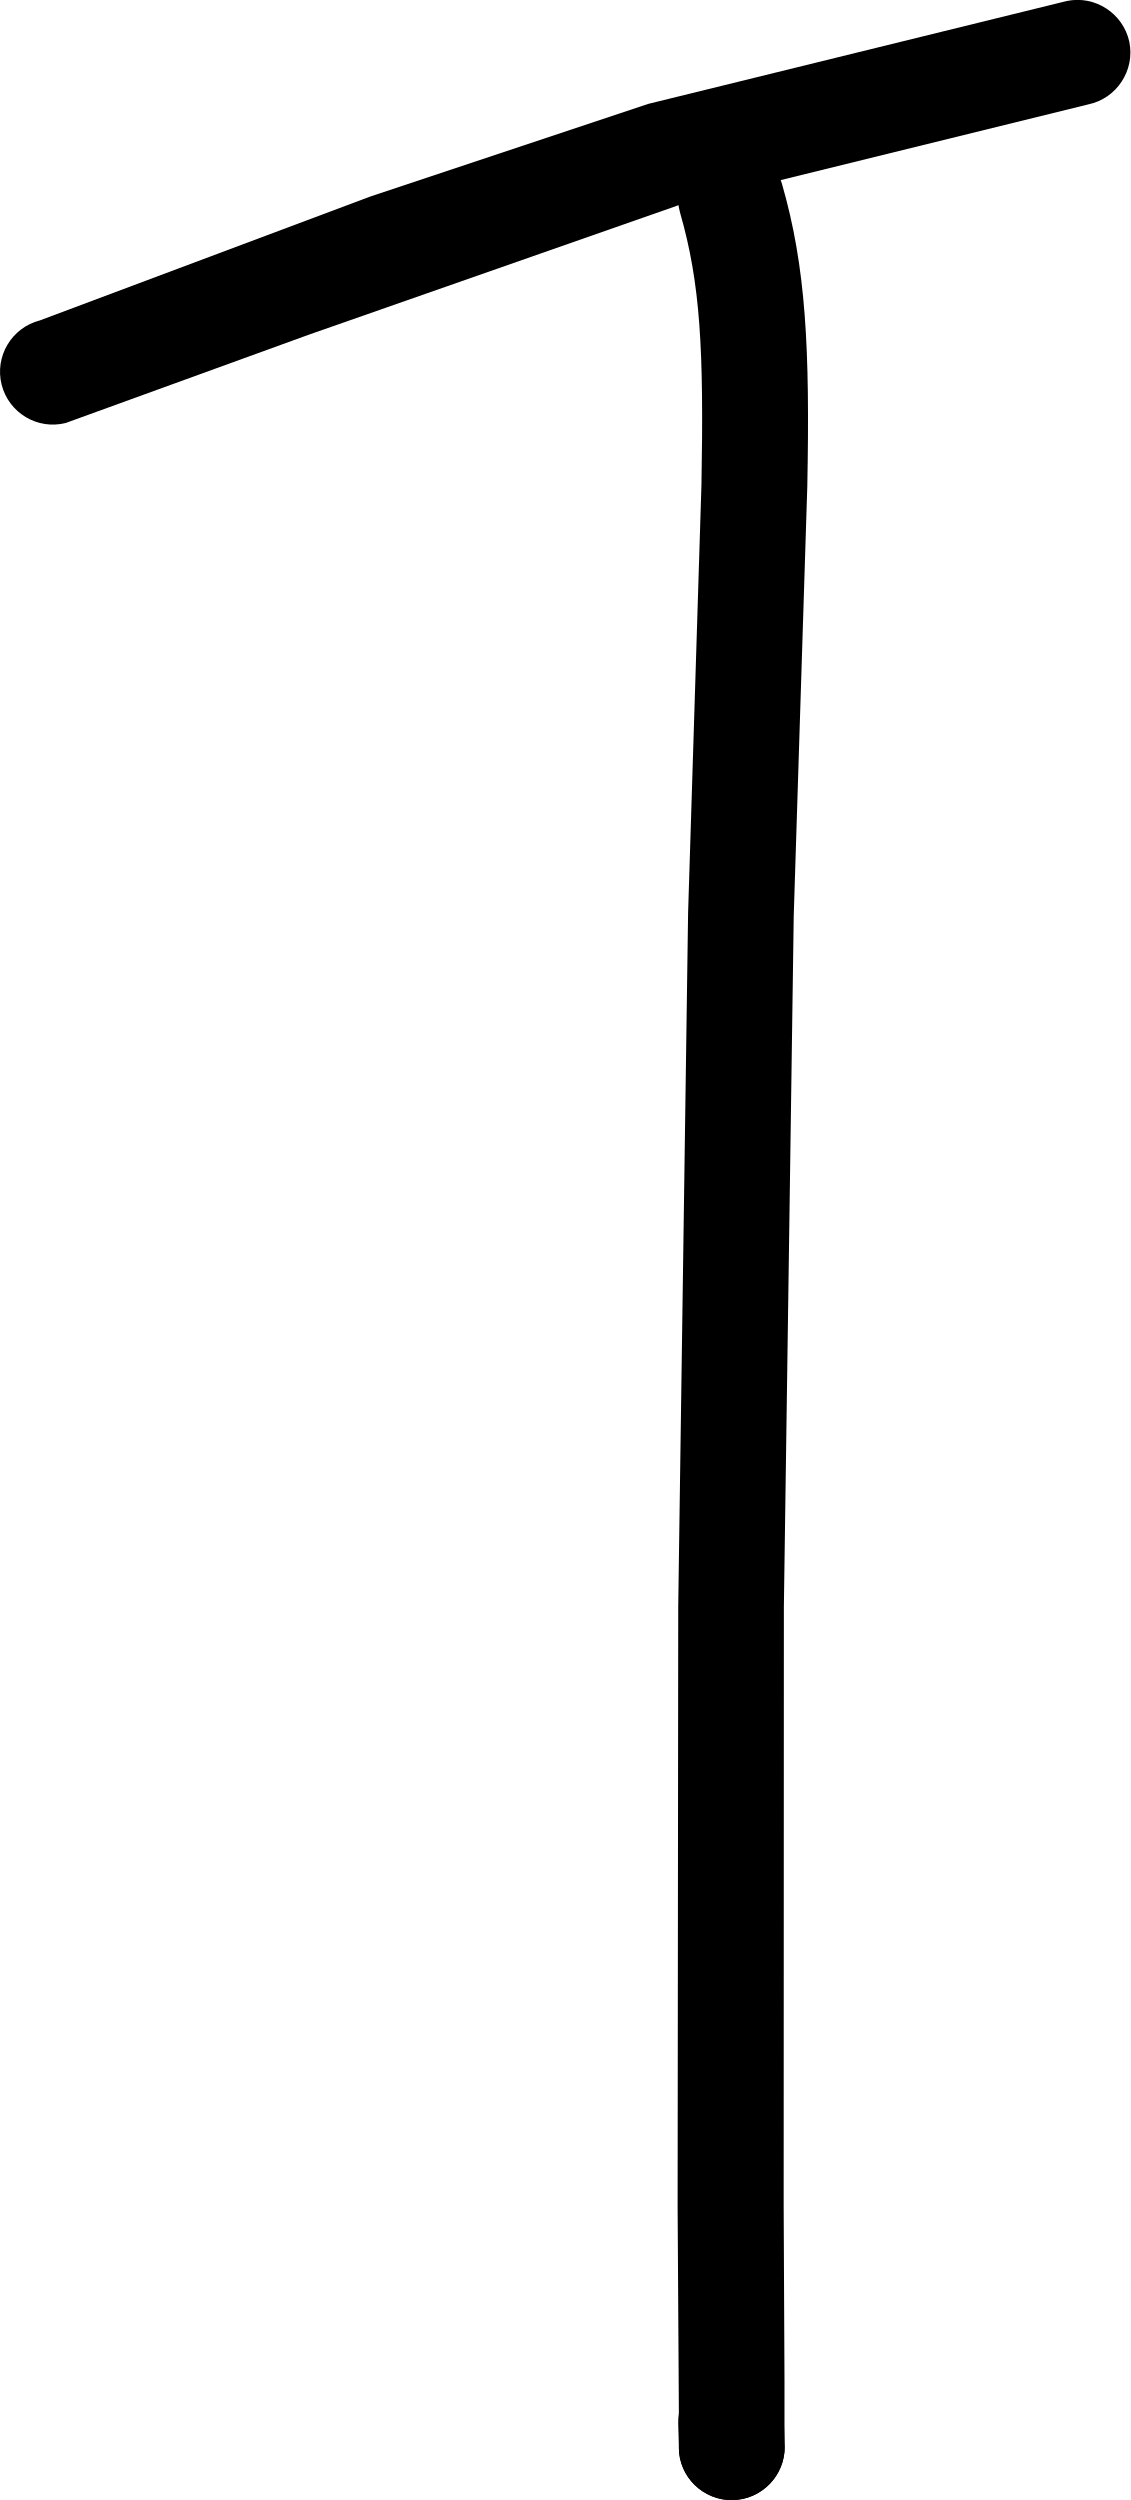
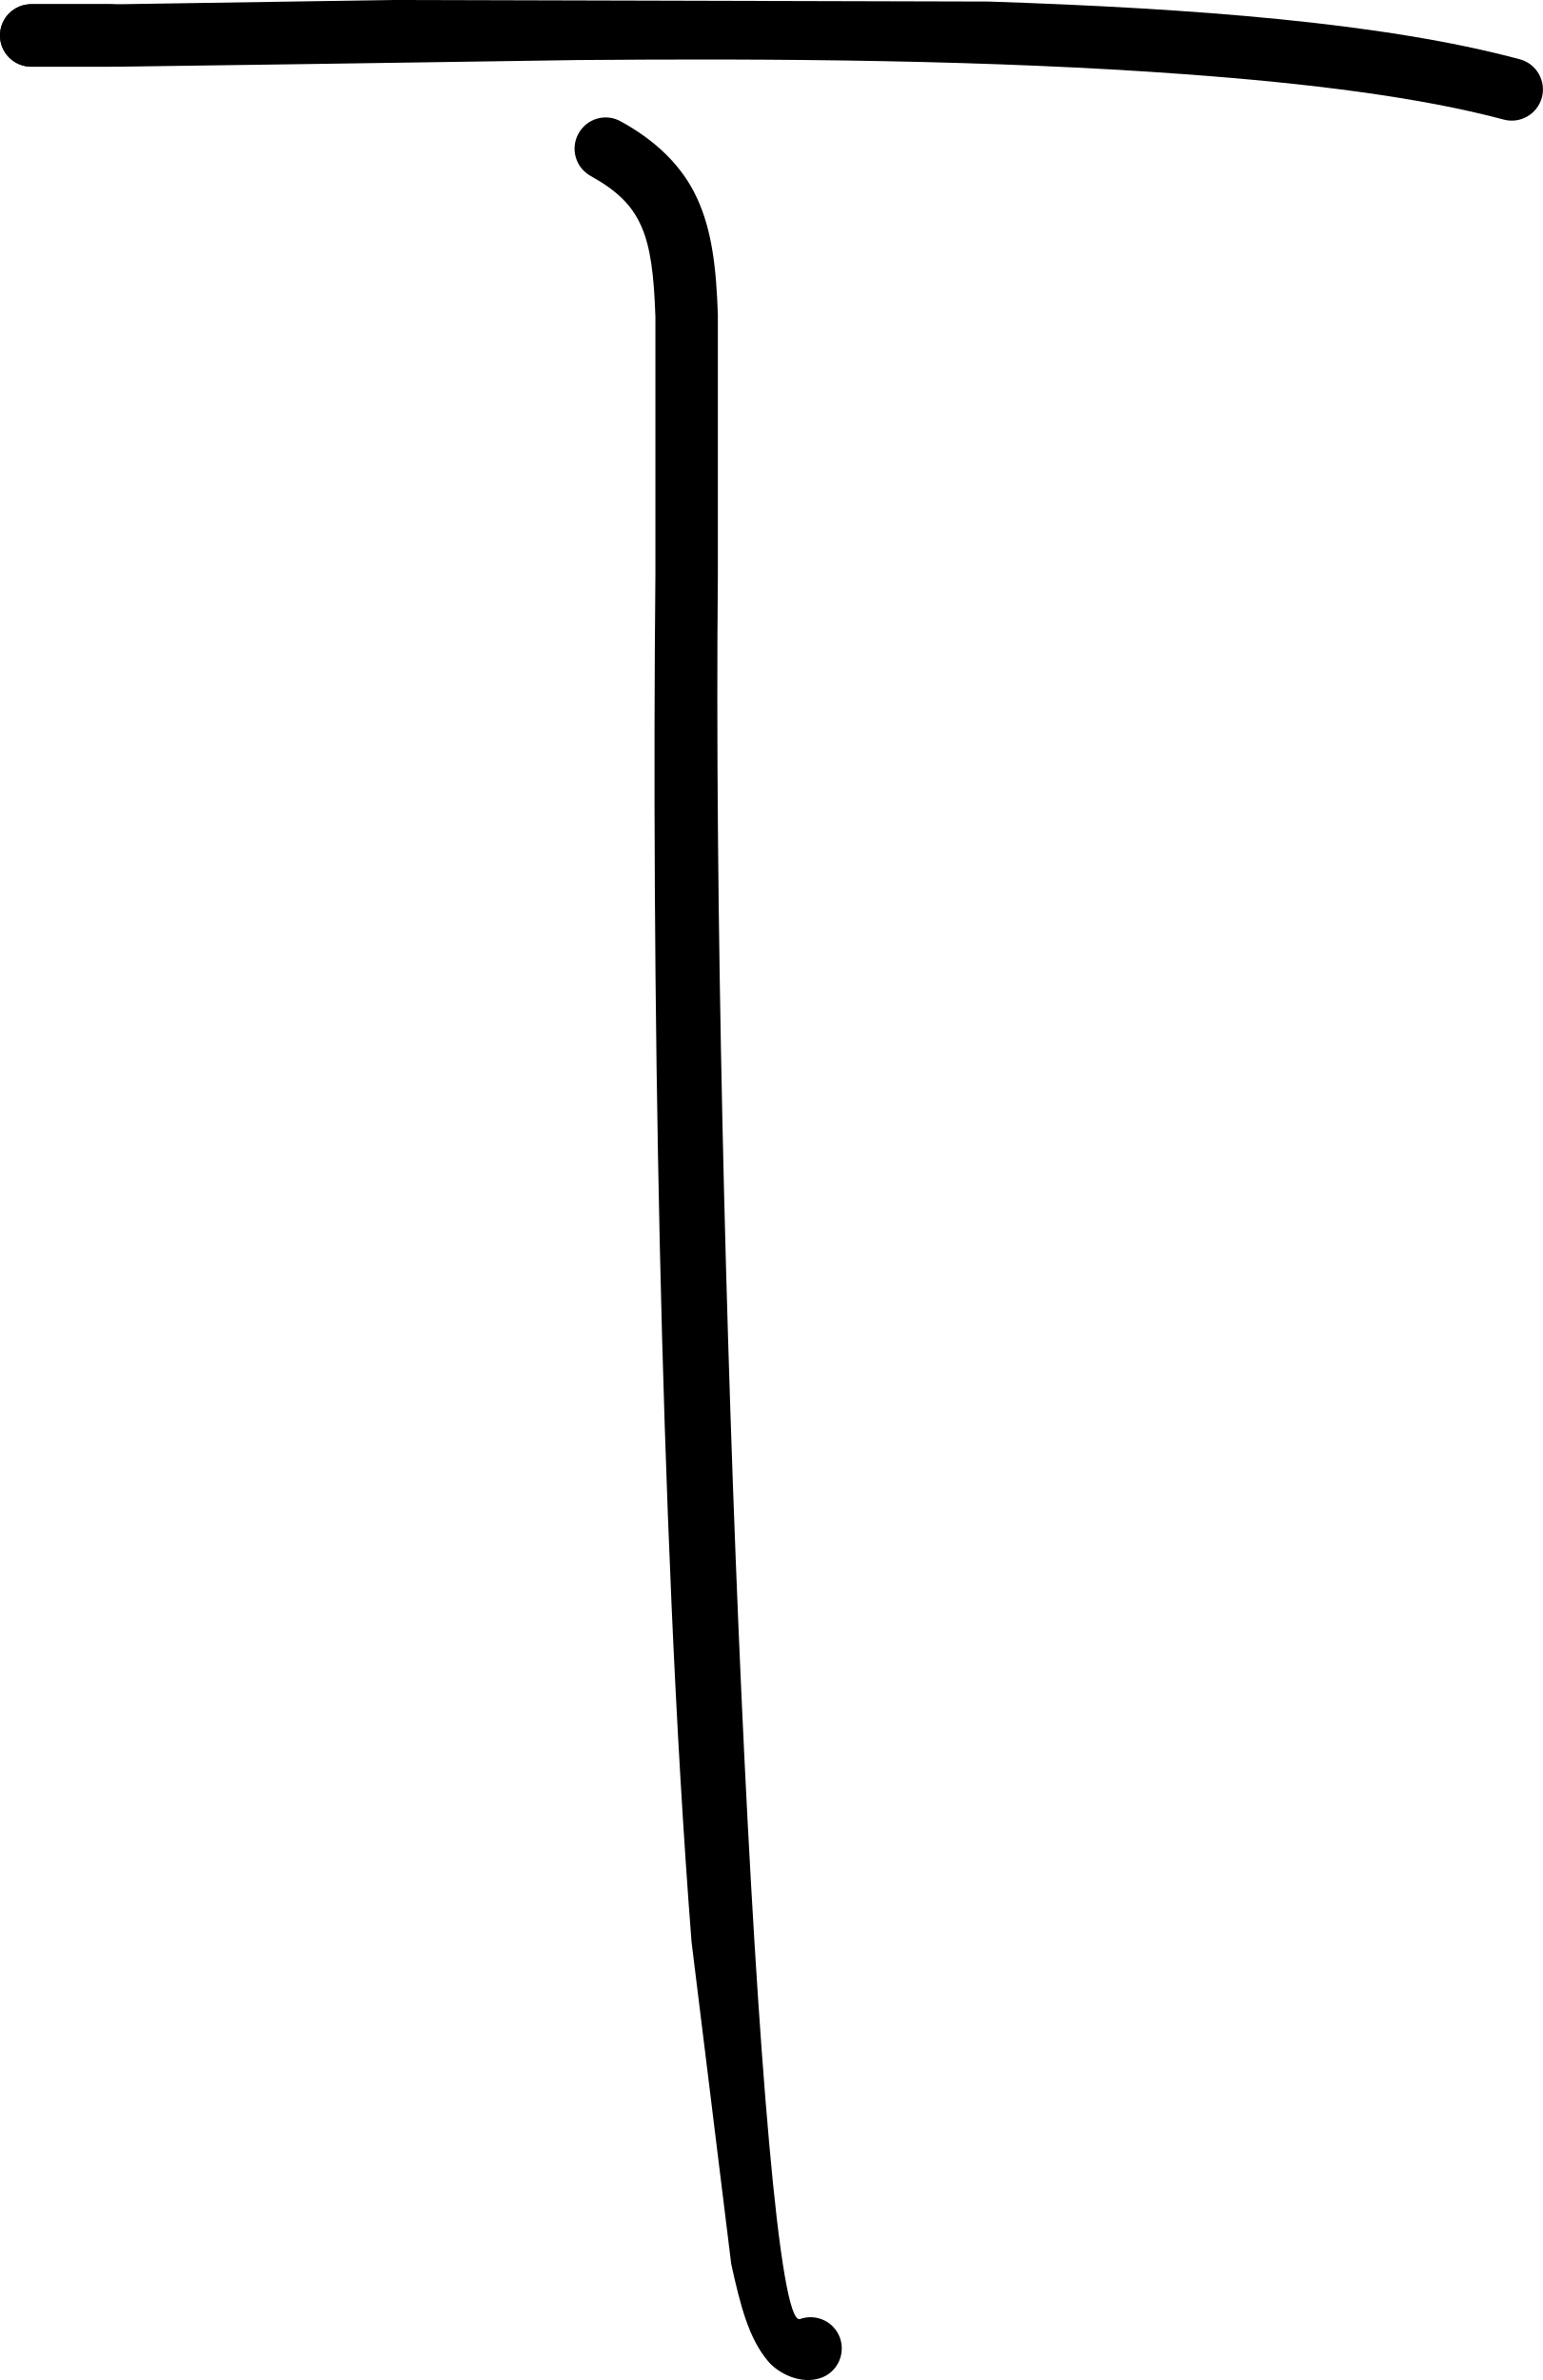
- <svg xmlns="http://www.w3.org/2000/svg" viewBox="0 0 5.499 12.164" width="5.499" height="12.164">
+ <svg xmlns="http://www.w3.org/2000/svg" viewBox="0 0 19.789 30.521" width="19.789" height="30.521">
  <g fill="black" stroke="none">
-     <path d="M 3.309 1.035 C 3.270 0.899 3.349 0.756 3.484 0.716 C 3.621 0.677 3.764 0.756 3.804 0.892 C 3.922 1.300 3.941 1.698 3.928 2.366 L 3.862 4.456 L 3.814 7.818 L 3.813 10.732 L 3.817 11.582 L 3.817 11.927 C 3.806 12.068 3.682 12.174 3.540 12.164 C 3.398 12.152 3.292 12.028 3.304 11.886 L 3.297 10.735 L 3.300 7.815 L 3.348 4.441 L 3.413 2.357 C 3.425 1.702 3.408 1.379 3.309 1.035 Z" />
-     <path d="M 3.817 11.880 C 3.831 12.020 3.729 12.148 3.588 12.163 C 3.446 12.178 3.319 12.076 3.304 11.934 L 3.300 11.793 C 3.296 11.651 3.408 11.533 3.550 11.529 C 3.692 11.527 3.810 11.639 3.814 11.781 L 3.817 11.880 Z" />
-     <path d="M 0.320 2.058 C 0.182 2.093 0.043 2.009 0.008 1.872 C -0.027 1.734 0.057 1.594 0.194 1.559 L 1.805 0.955 L 3.156 0.505 L 5.190 0.005 C 5.328 -0.024 5.465 0.065 5.495 0.204 C 5.523 0.342 5.434 0.479 5.295 0.508 L 3.300 0.999 L 1.504 1.628 L 0.320 2.058 Z" />
+     <path d="M 1.410 0.054 C 1.631 0.054 1.810 0.233 1.810 0.455 C 1.810 0.676 1.631 0.855 1.410 0.855 L 0.400 0.855 C 0.179 0.855 0.000 0.676 0.000 0.455 C 0.000 0.233 0.179 0.054 0.400 0.054 L 1.410 0.054 Z" />
+     <path d="M 0.400 0.855 C 0.179 0.855 0.000 0.676 0.000 0.455 C 0.000 0.233 0.179 0.054 0.400 0.054 L 1.549 0.054 L 5.031 0.000 L 12.679 0.020 C 15.304 0.107 17.740 0.290 19.492 0.760 C 19.705 0.817 19.832 1.036 19.776 1.249 C 19.718 1.464 19.498 1.591 19.285 1.533 C 18.215 1.247 16.789 1.068 15.187 0.951 C 12.723 0.770 9.961 0.748 7.423 0.770 L 3.985 0.821 L 1.549 0.855 L 0.400 0.855 Z" />
+     <path d="M 7.576 2.257 C 7.383 2.150 7.312 1.907 7.419 1.714 C 7.525 1.519 7.769 1.448 7.962 1.557 C 8.406 1.800 8.748 2.124 8.939 2.539 C 9.133 2.957 9.187 3.444 9.207 4.037 L 9.207 7.372 C 9.129 15.620 9.738 29.924 10.261 29.739 C 10.470 29.665 10.700 29.773 10.774 29.983 C 10.846 30.192 10.738 30.421 10.529 30.494 C 10.275 30.584 9.983 30.439 9.849 30.278 C 9.603 29.985 9.497 29.572 9.378 29.031 L 8.869 24.899 C 8.449 19.494 8.358 12.295 8.406 7.364 L 8.406 4.063 C 8.370 3.003 8.235 2.623 7.576 2.257 Z" />
  </g>
</svg>
